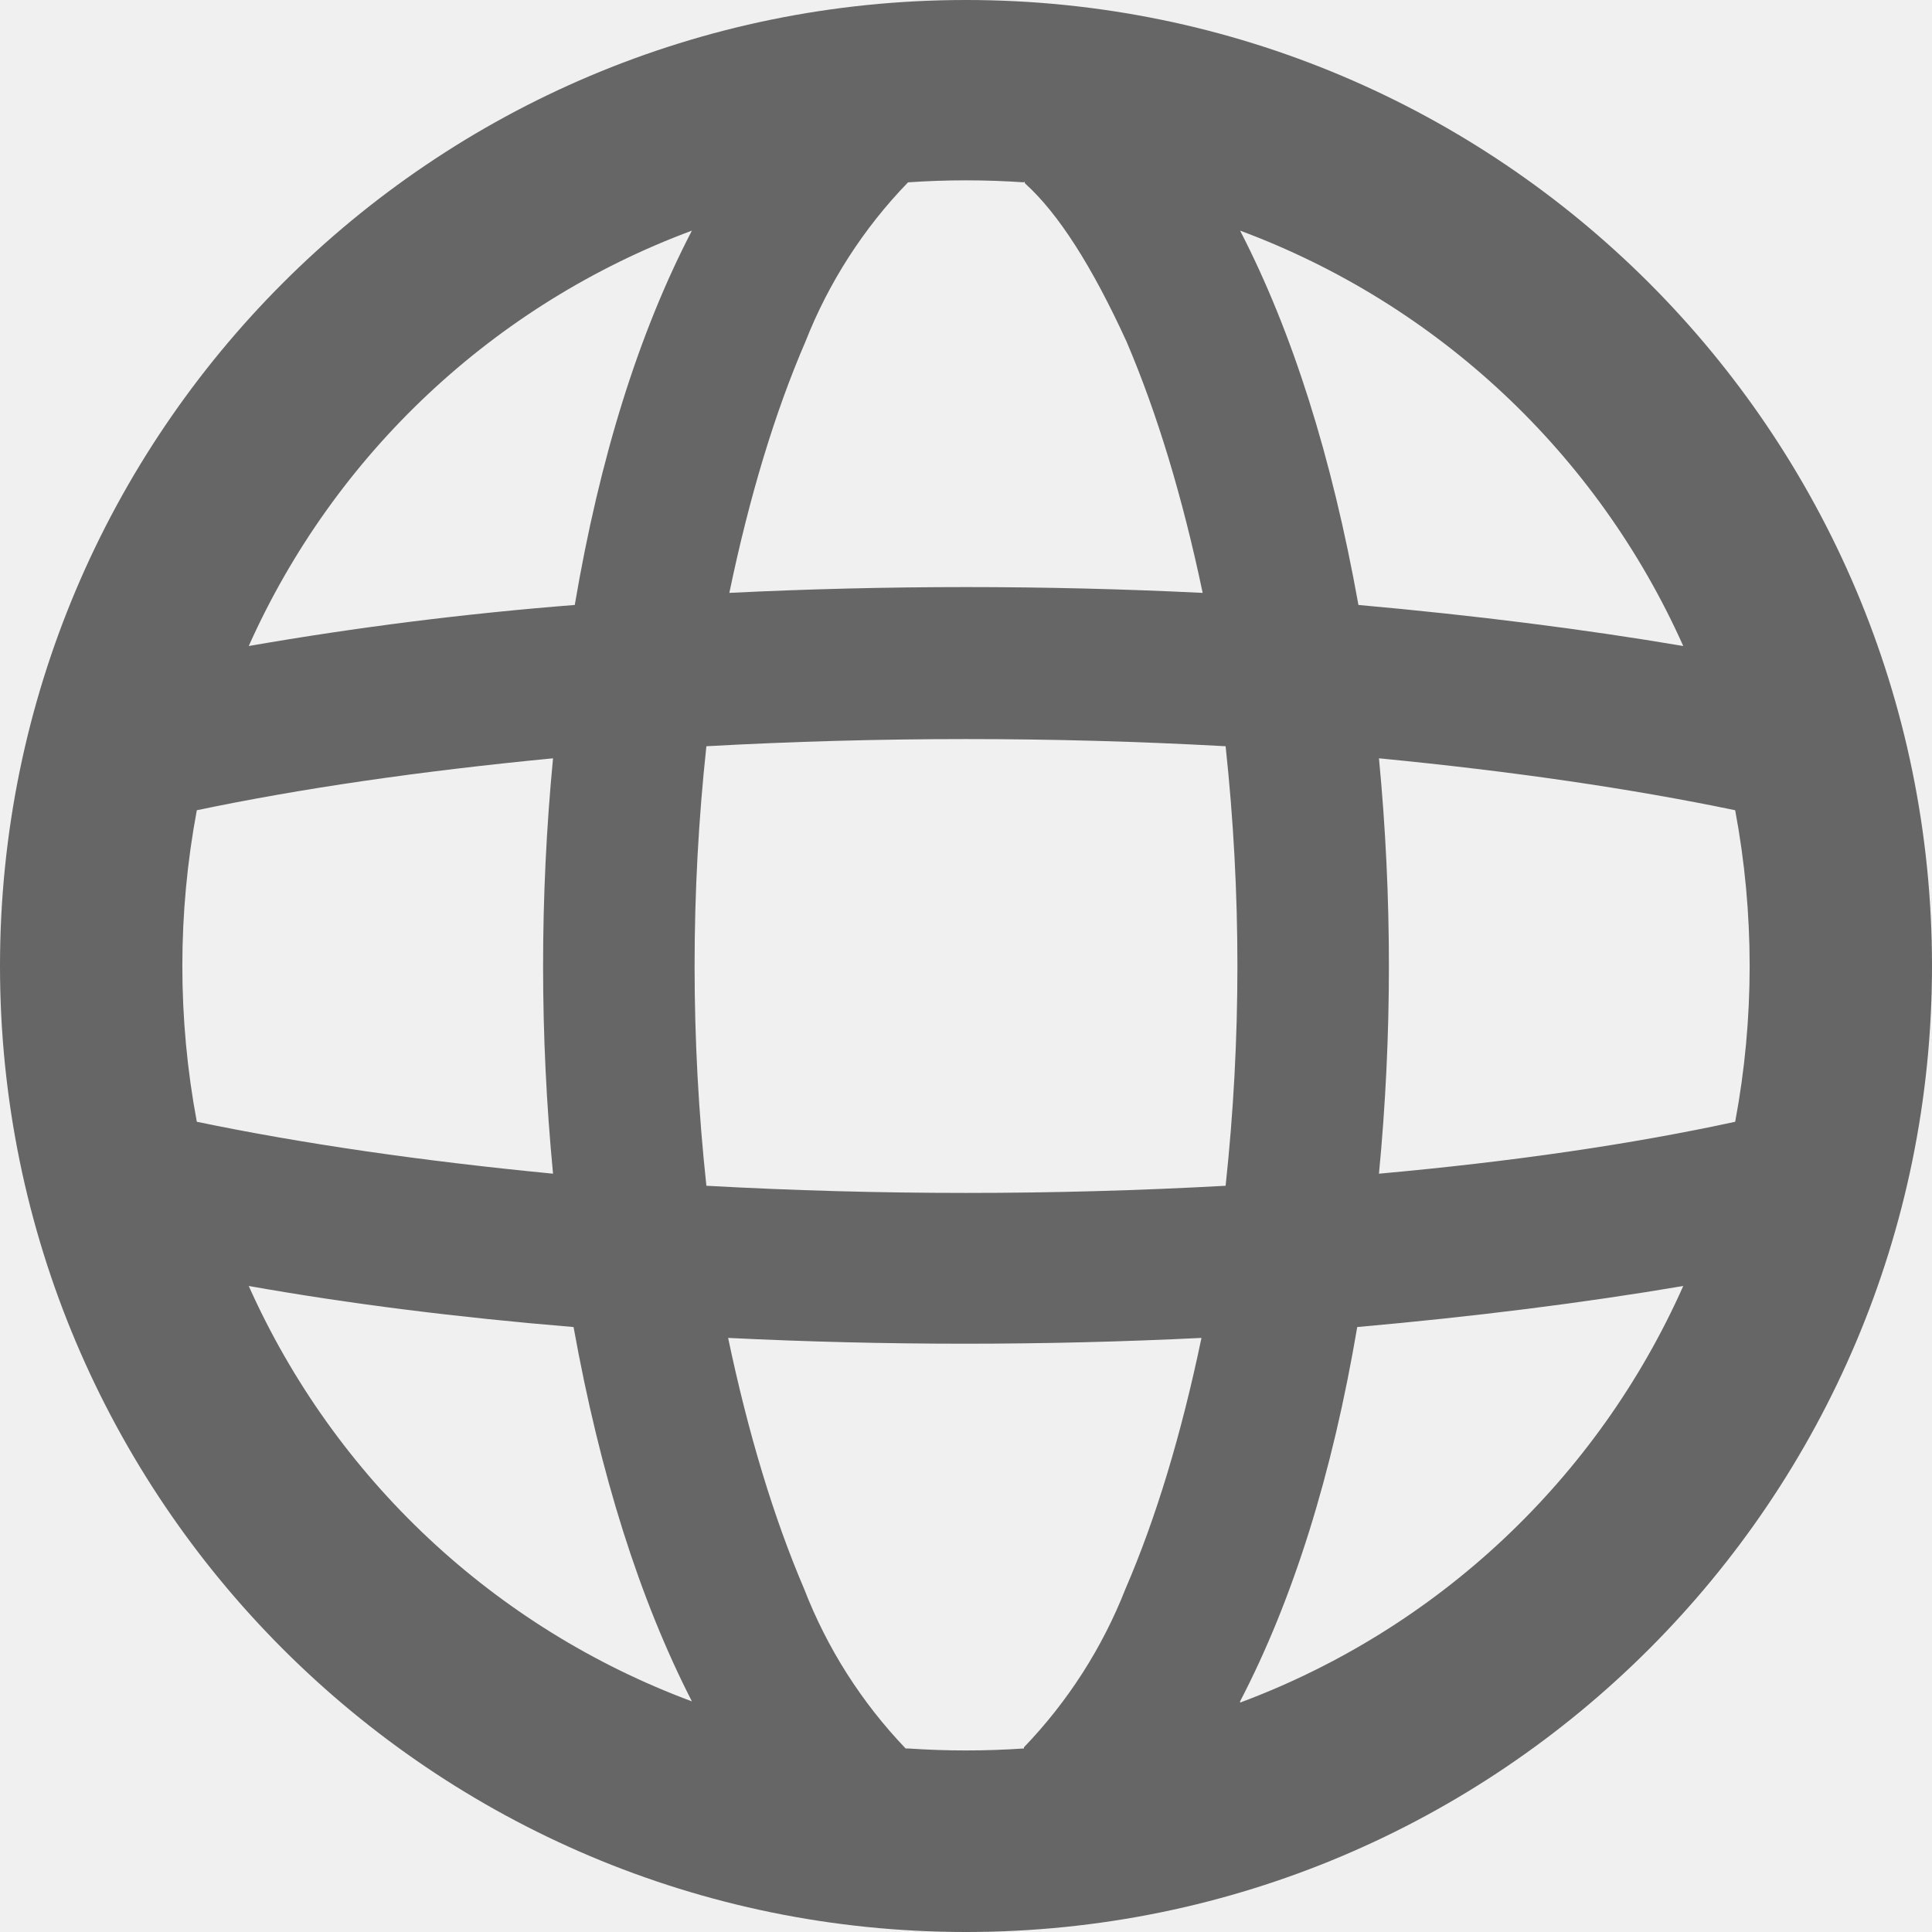
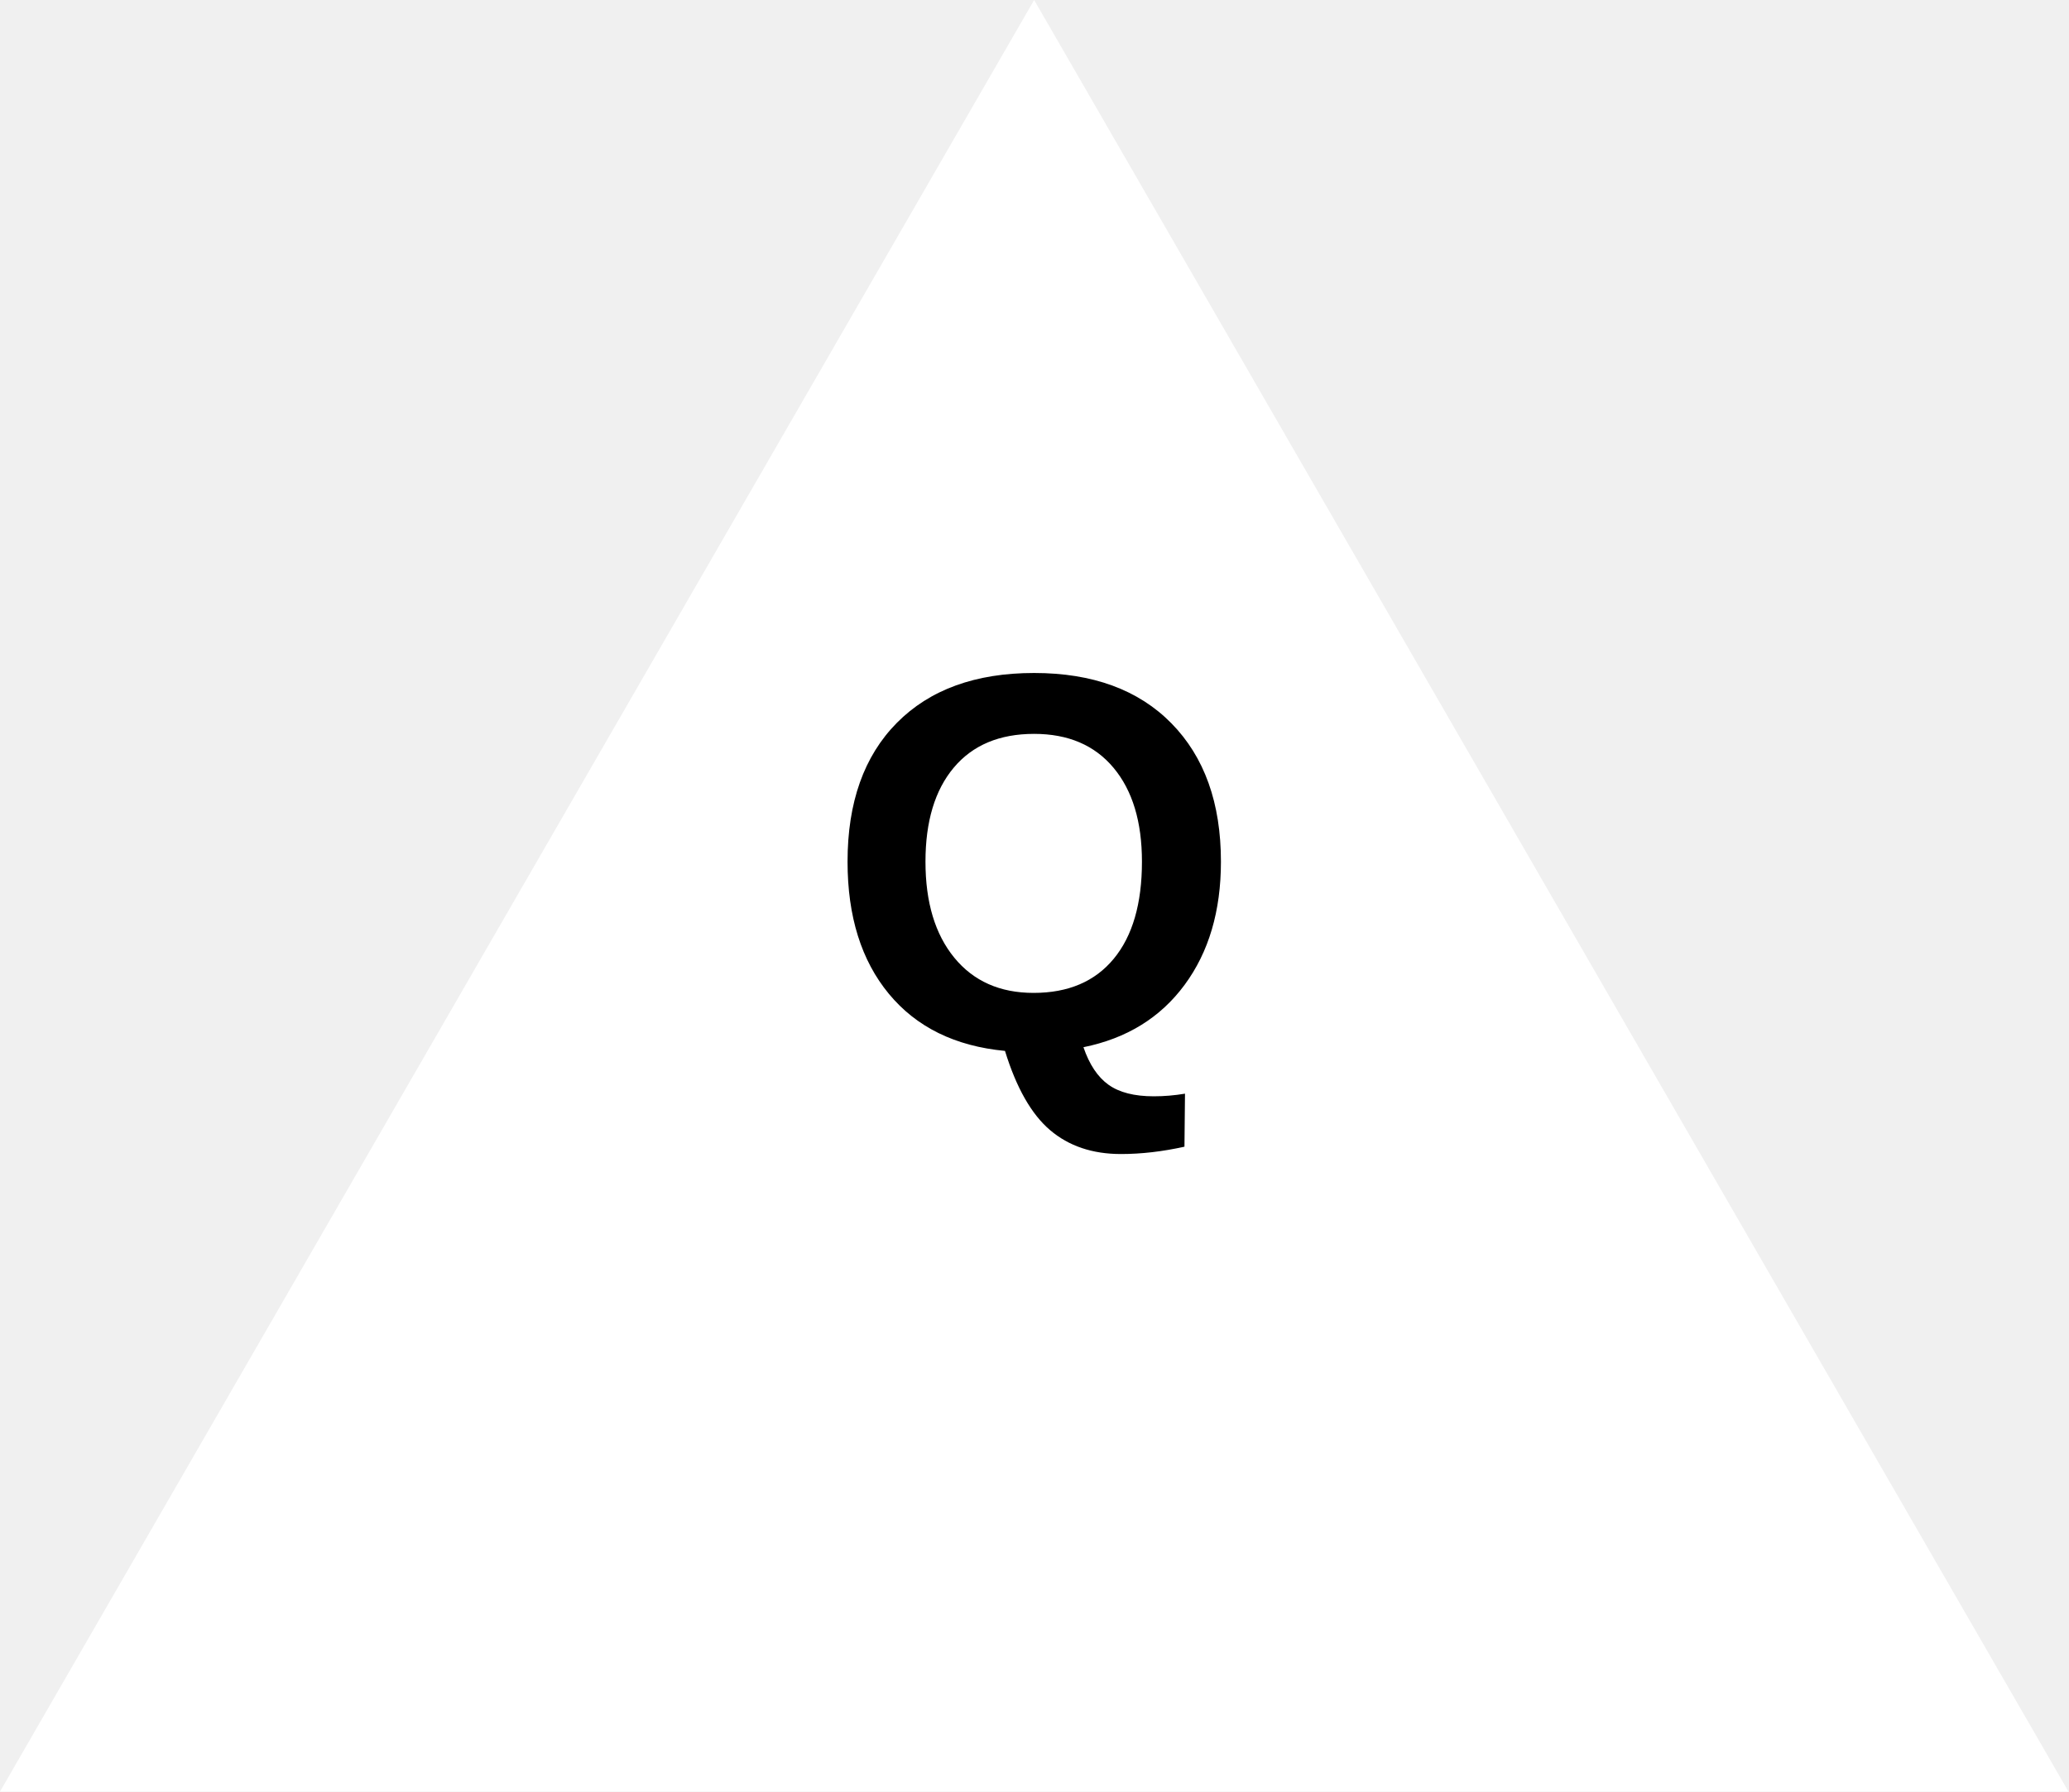
- <svg xmlns="http://www.w3.org/2000/svg" fill="none" viewBox="0 0 16 16">
-   <g clip-path="url(#a)">
-     <path fill-rule="evenodd" clip-rule="evenodd" d="M10.27 14.1a6.5 6.5 0 0 0 3.67-3.45q-1.24.21-2.7.34-.31 1.83-.97 3.1M8 16A8 8 0 1 0 8 0a8 8 0 0 0 0 16m.48-1.52a7 7 0 0 1-.96 0H7.5a4 4 0 0 1-.84-1.32q-.38-.89-.63-2.08a40 40 0 0 0 3.92 0q-.25 1.2-.63 2.08a4 4 0 0 1-.84 1.31zm2.94-4.76q1.66-.15 2.95-.43a7 7 0 0 0 0-2.58q-1.3-.27-2.95-.43a18 18 0 0 1 0 3.44m-1.27-3.54a17 17 0 0 1 0 3.64 39 39 0 0 1-4.3 0 17 17 0 0 1 0-3.64 39 39 0 0 1 4.3 0m1.1-1.17q1.45.13 2.69.34a6.5 6.5 0 0 0-3.67-3.44q.65 1.26.98 3.1M8.48 1.5l.01.02q.41.37.84 1.31.38.89.63 2.08a40 40 0 0 0-3.92 0q.25-1.2.63-2.08a4 4 0 0 1 .85-1.32 7 7 0 0 1 .96 0m-2.75.4a6.5 6.5 0 0 0-3.67 3.44 29 29 0 0 1 2.7-.34q.31-1.83.97-3.1M4.58 6.28q-1.66.16-2.95.43a7 7 0 0 0 0 2.58q1.3.27 2.95.43a18 18 0 0 1 0-3.44m.17 4.71q-1.45-.12-2.69-.34a6.5 6.5 0 0 0 3.67 3.44q-.65-1.27-.98-3.1" fill="#666" />
-   </g>
-   <defs>
-     <clipPath id="a">
-       <path fill="#fff" d="M0 0h16v16H0z" />
-     </clipPath>
-   </defs>
+ <svg xmlns="http://www.w3.org/2000/svg" fill="none" viewBox="0 0 1155 1000">
+   <path d="m577.3 0 577.4 1000H0z" fill="#fff" />
+   <text x="577.5" y="500" font-family="Arial, sans-serif" font-size="300" font-weight="bold" text-anchor="middle" dominant-baseline="middle" fill="#000">Q</text>
</svg>
